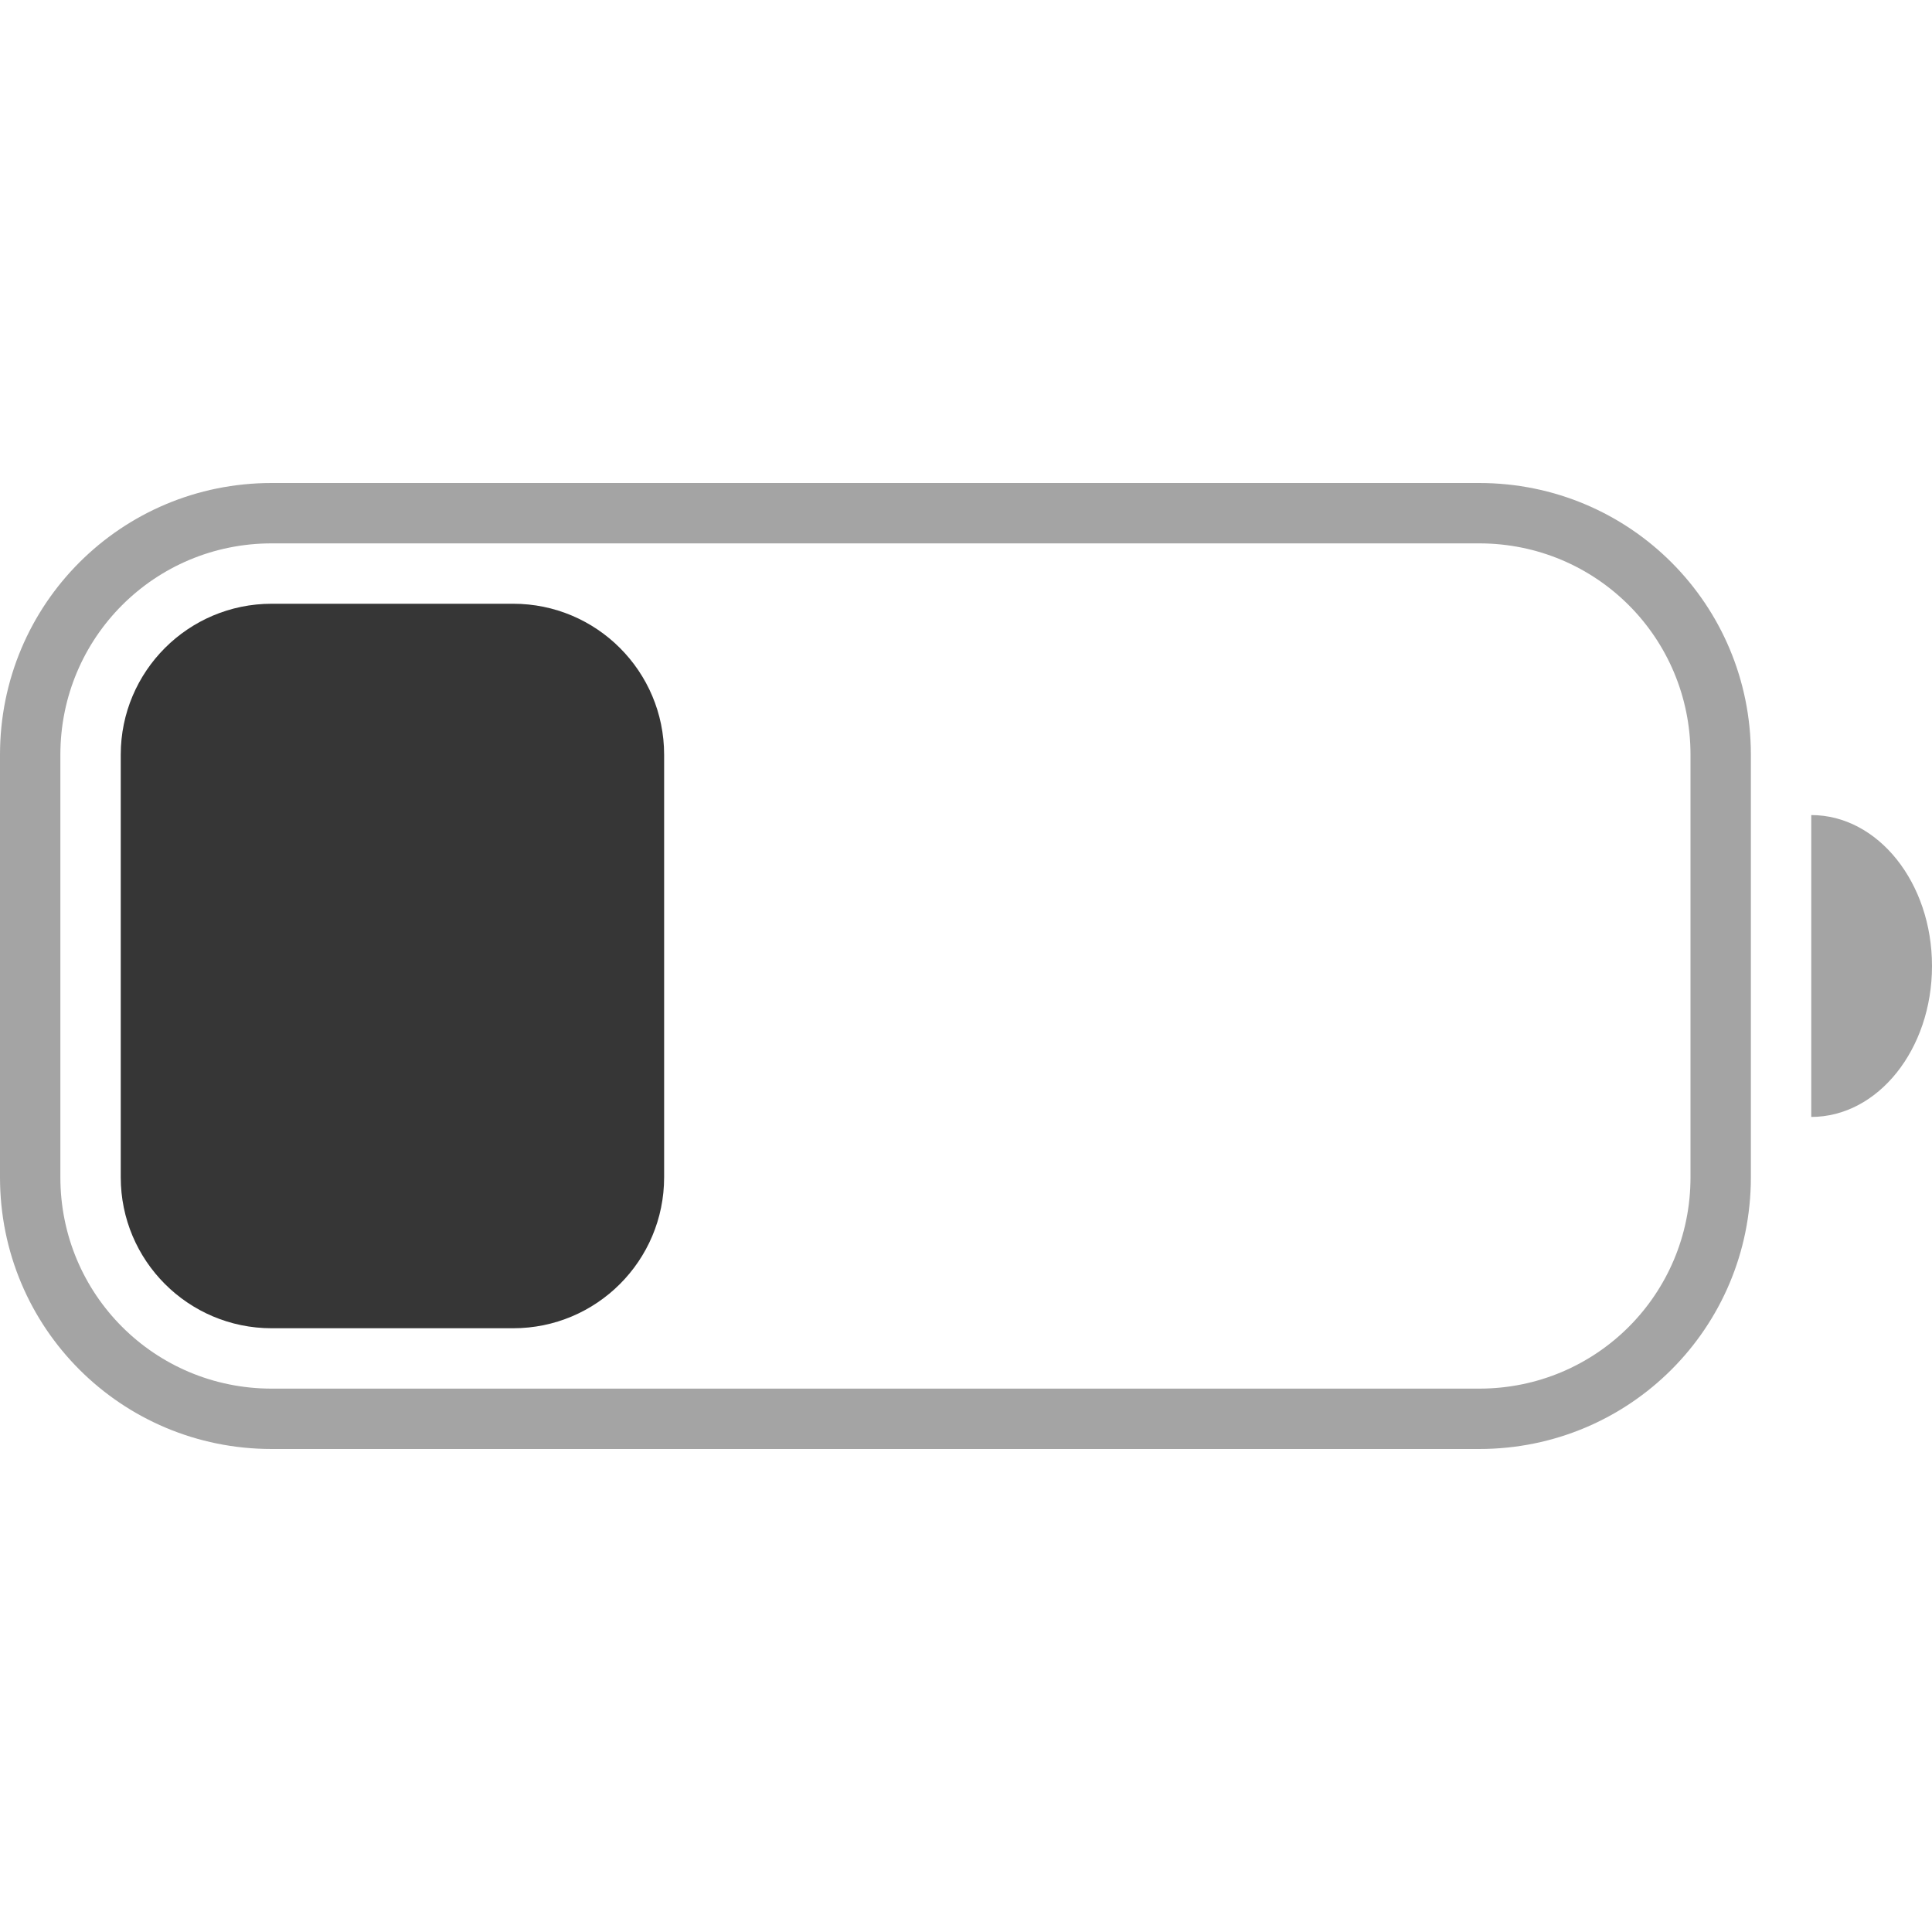
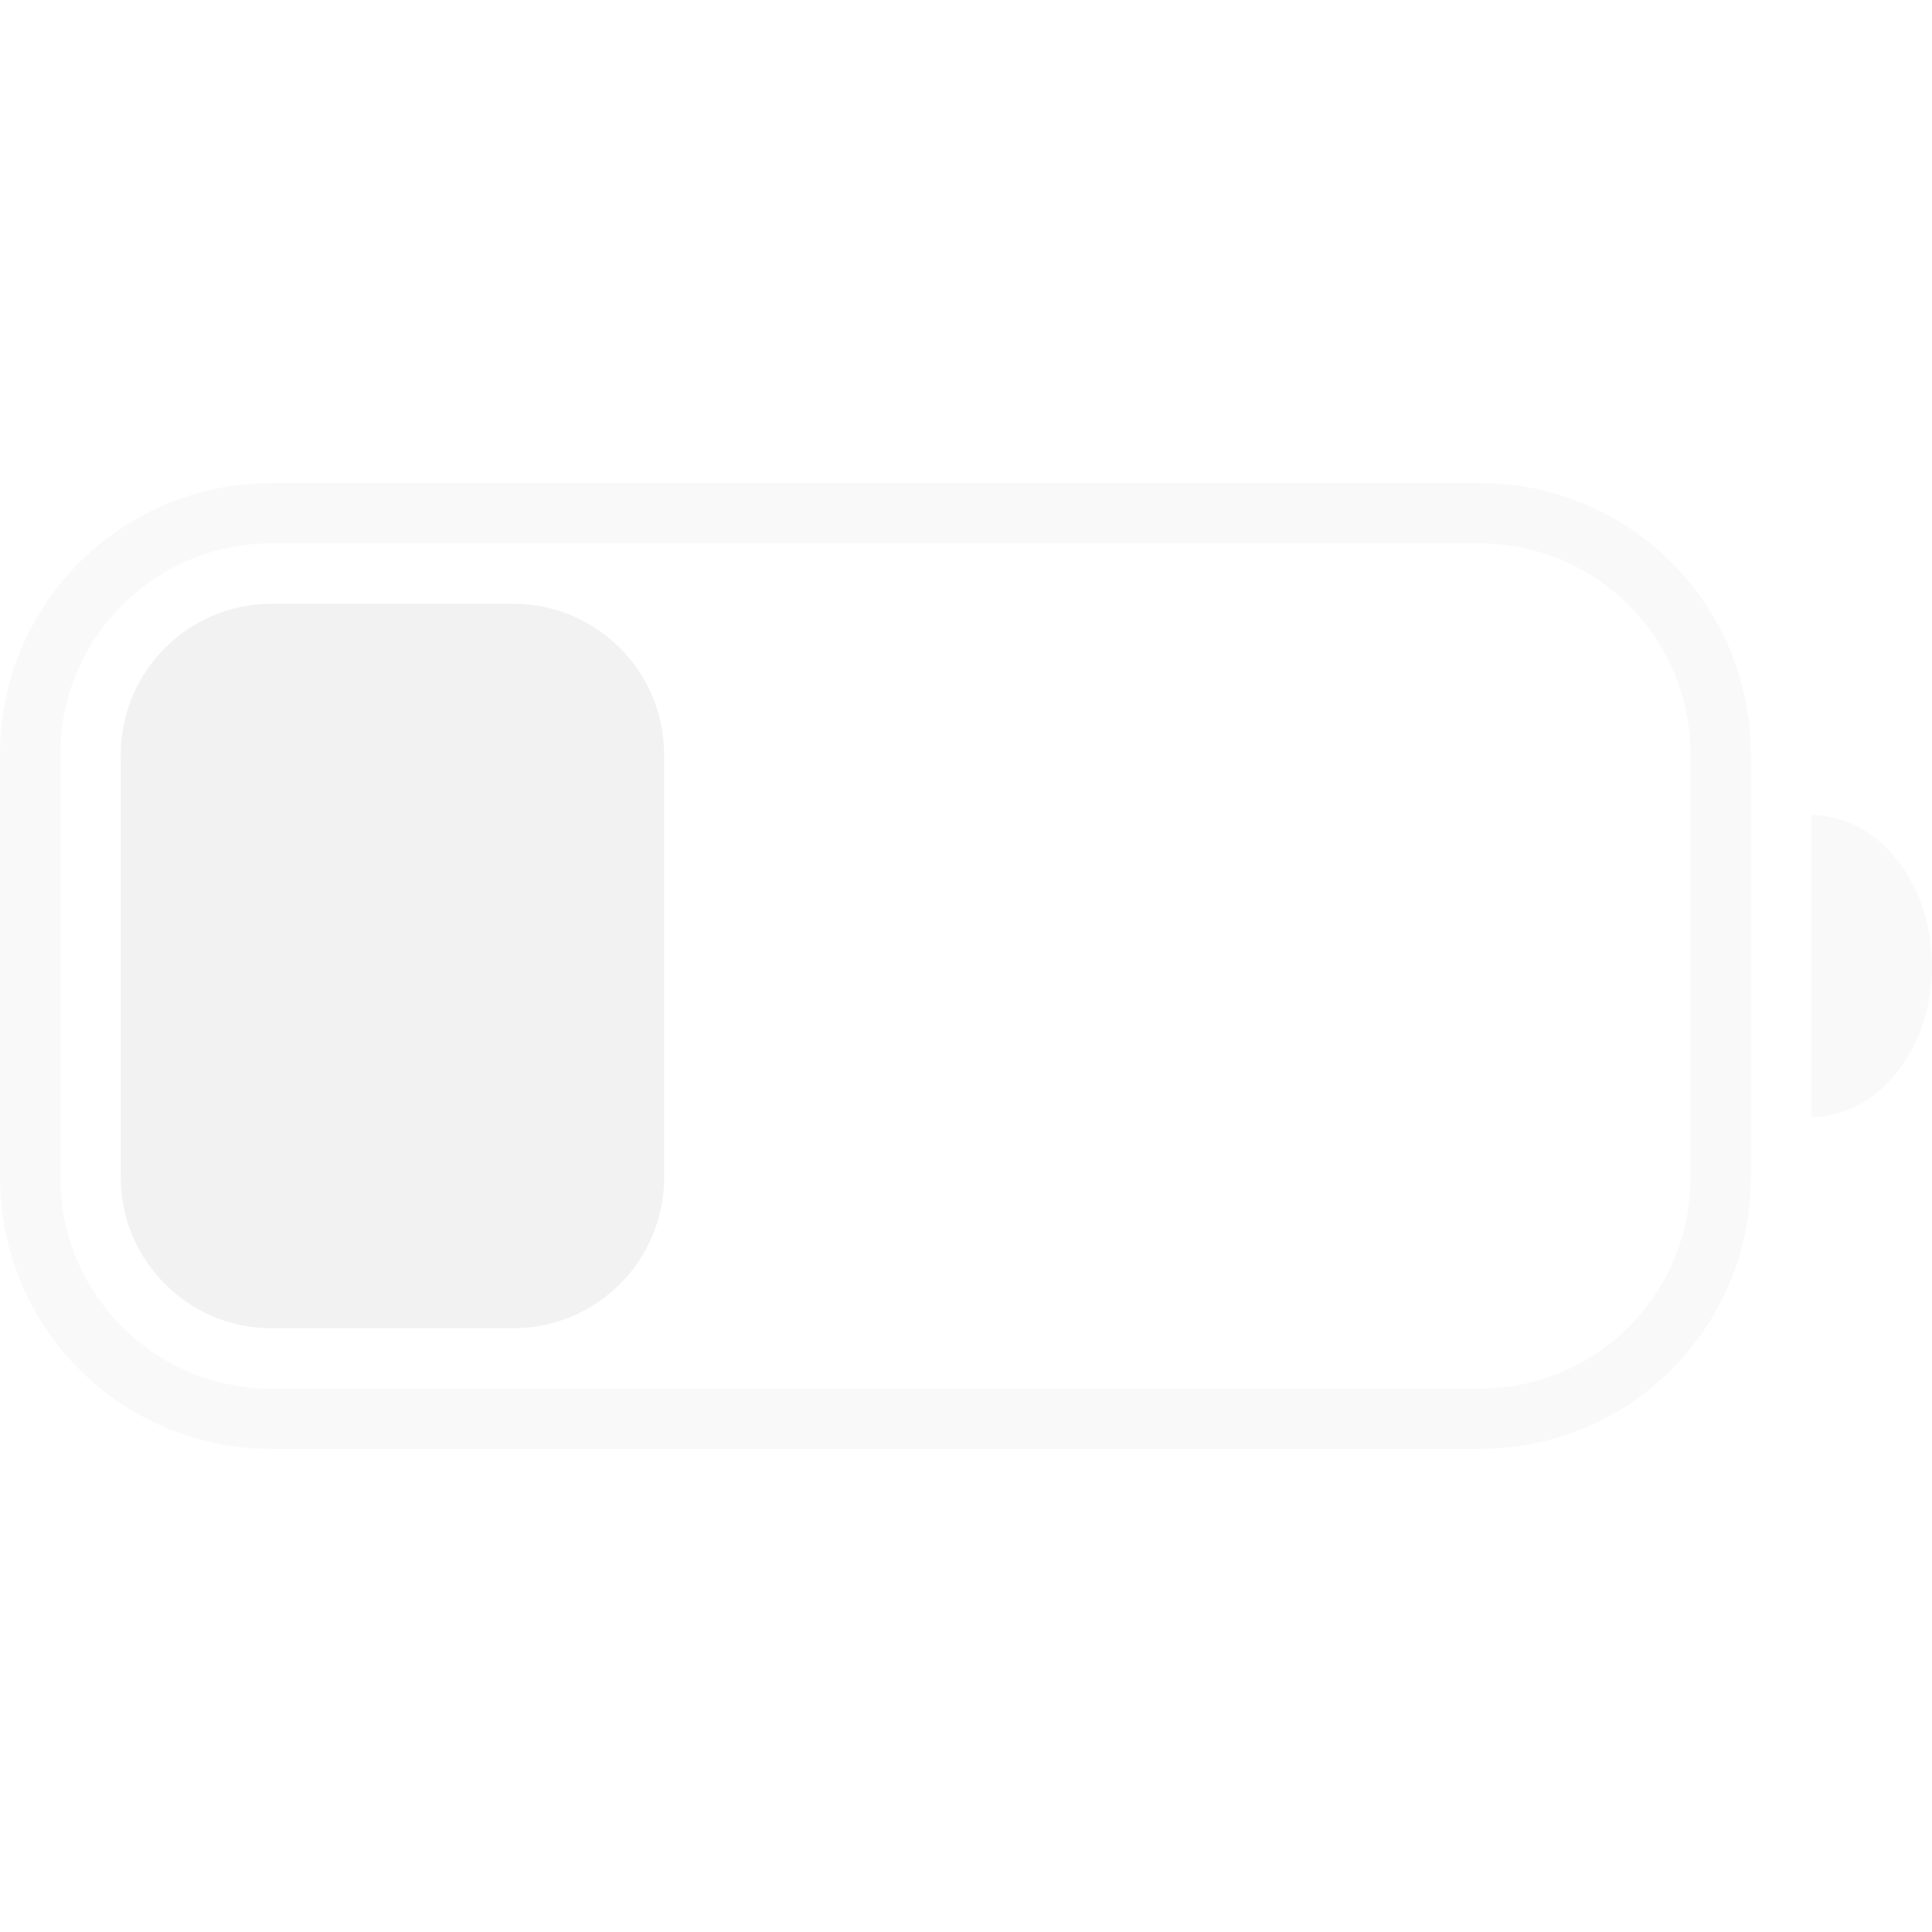
<svg xmlns="http://www.w3.org/2000/svg" width="32" height="32" version="1.1">
  <style id="current-color-scheme" type="text/css">.ColorScheme-Text {
-             color:#363636;
+             color:#f2f2f2;
        }</style>
  <path class="ColorScheme-Text" d="m4.5 8c-2.493 0-4.5 2.007-4.5 4.5v7c0 2.493 2.007 4.5 4.5 4.5h20c2.493 0 4.5-2.007 4.5-4.5v-7c0-2.493-2.007-4.5-4.5-4.5zm0 1h20c1.939 0 3.5 1.561 3.5 3.5v7c0 1.939-1.561 3.5-3.5 3.5h-20c-1.939 0-3.5-1.561-3.5-3.5v-7c0-1.939 1.561-3.5 3.5-3.5zm25.5 4.5v5a2 2.5 0 0 0 2-2.5 2 2.5 0 0 0-2-2.5z" fill="currentColor" opacity=".45" />
  <rect class="ColorScheme-Text" x="2" y="10" width="9" height="12" rx="2.5" ry="2.5" fill="currentColor" />
</svg>
